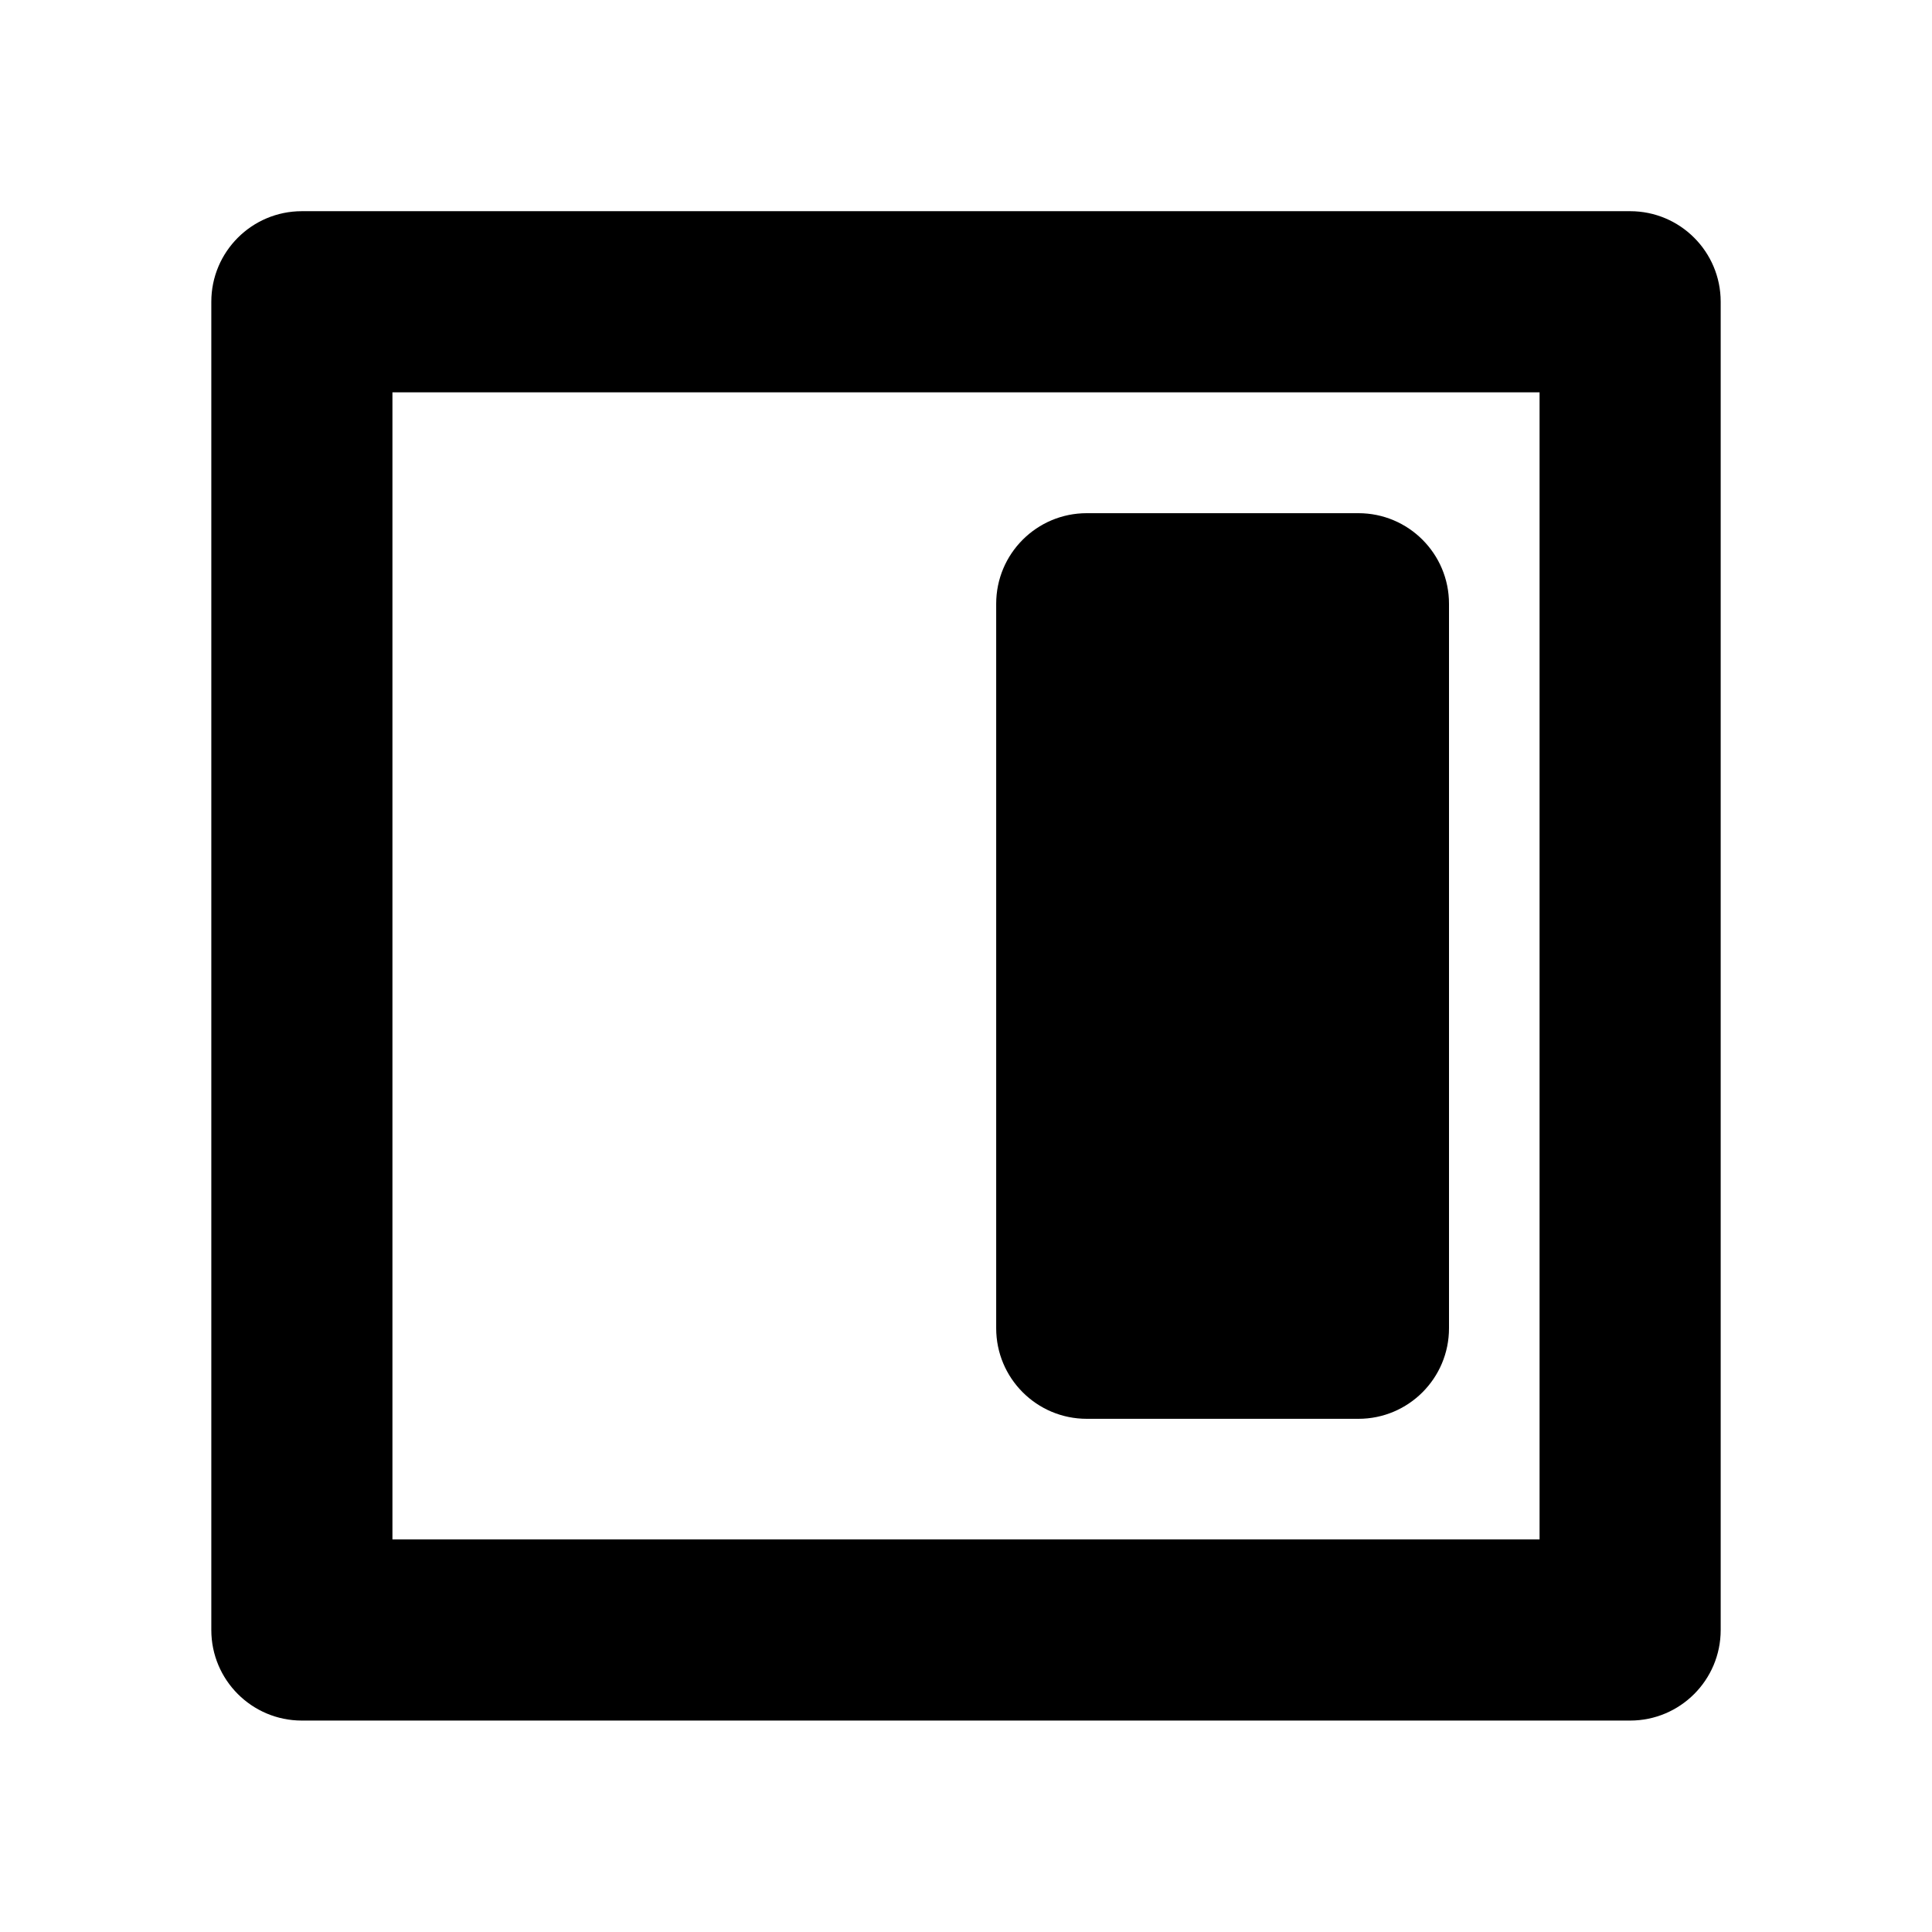
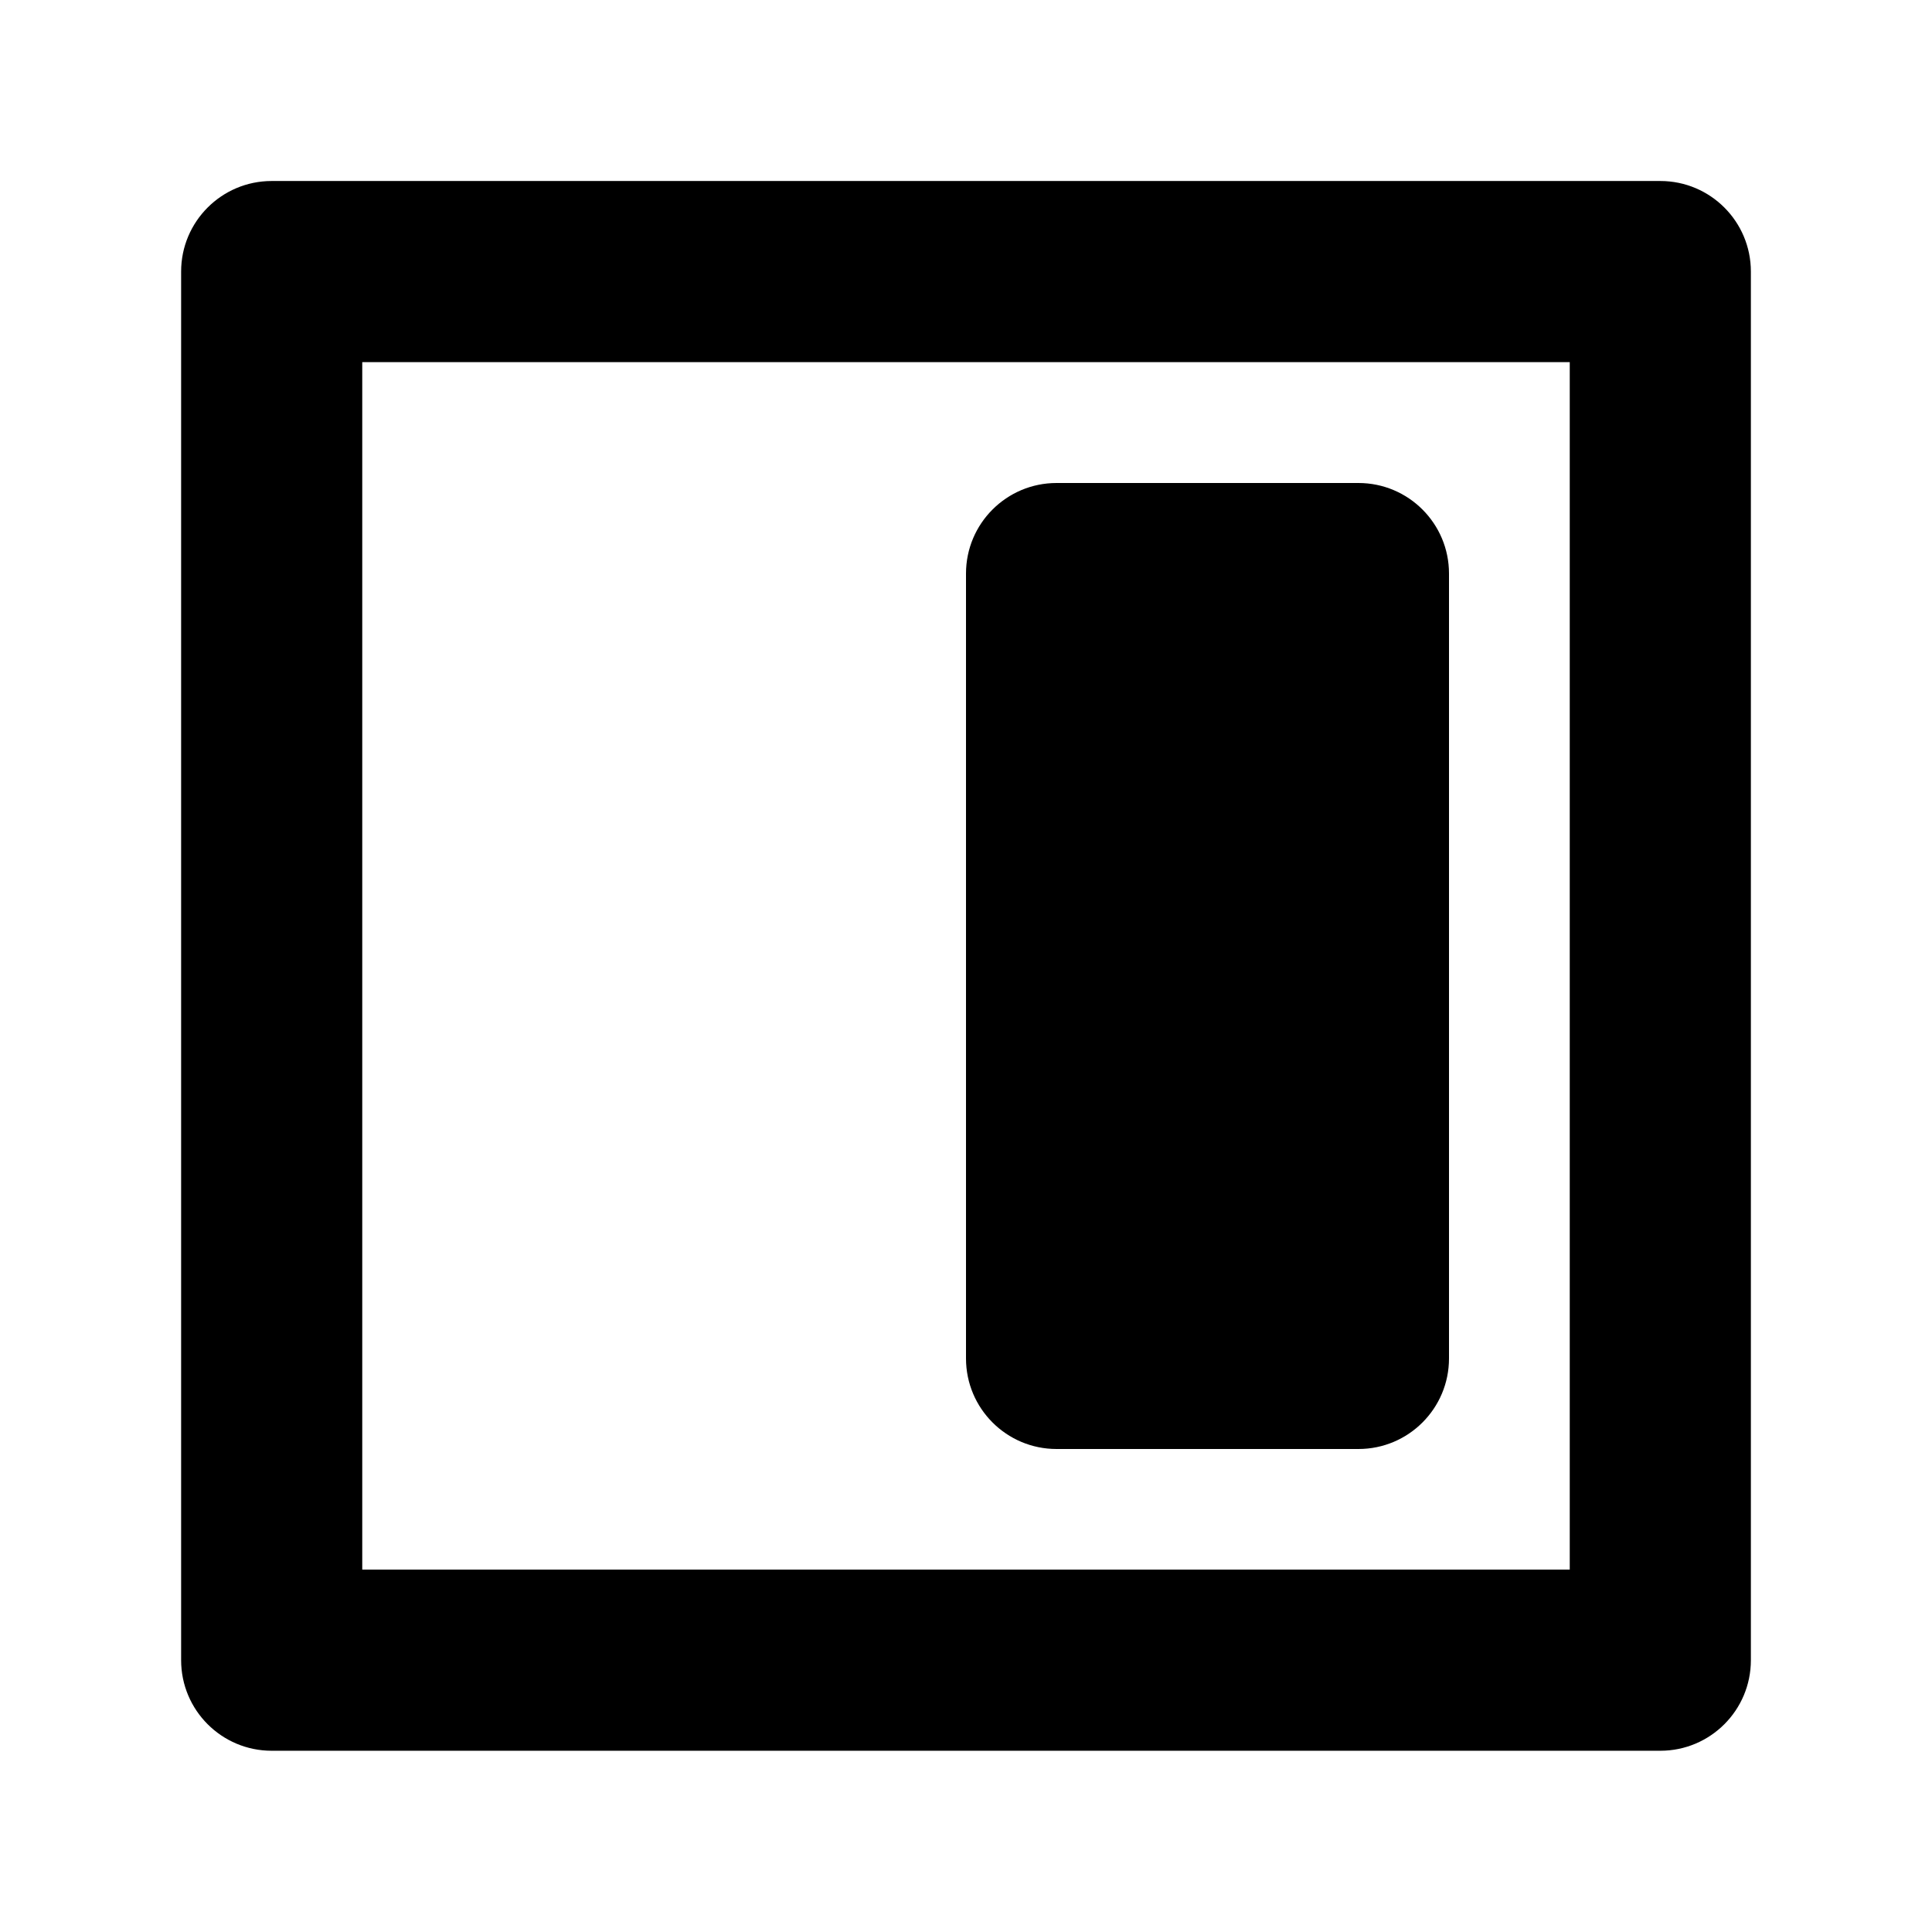
<svg xmlns="http://www.w3.org/2000/svg" viewBox="0 0 16 16">
-   <path d="M13.5 1.749a.75.75 0 0 1 .75.75v11a.75.75 0 0 1-.75.75h-11a.75.75 0 0 1-.75-.75v-11a.75.75 0 0 1 .75-.75zm-10.25 11h9.5v-9.5h-9.5zm8-8.499A.75.75 0 0 1 12 5v6a.75.75 0 0 1-.75.75H9a.75.75 0 0 1-.75-.75V5A.75.75 0 0 1 9 4.25z" />
+   <path d="M13.75 1.499a.75.75 0 0 1 .75.75v11.5a.75.75 0 0 1-.75.75H2.25a.75.75 0 0 1-.75-.75v-11.5a.75.75 0 0 1 .75-.75zM3 12.999h10v-10H3zM11.25 4a.75.75 0 0 1 .75.75v6.5a.75.75 0 0 1-.75.75h-2.5a.75.75 0 0 1-.75-.75v-6.5A.75.75 0 0 1 8.75 4z" />
</svg>
